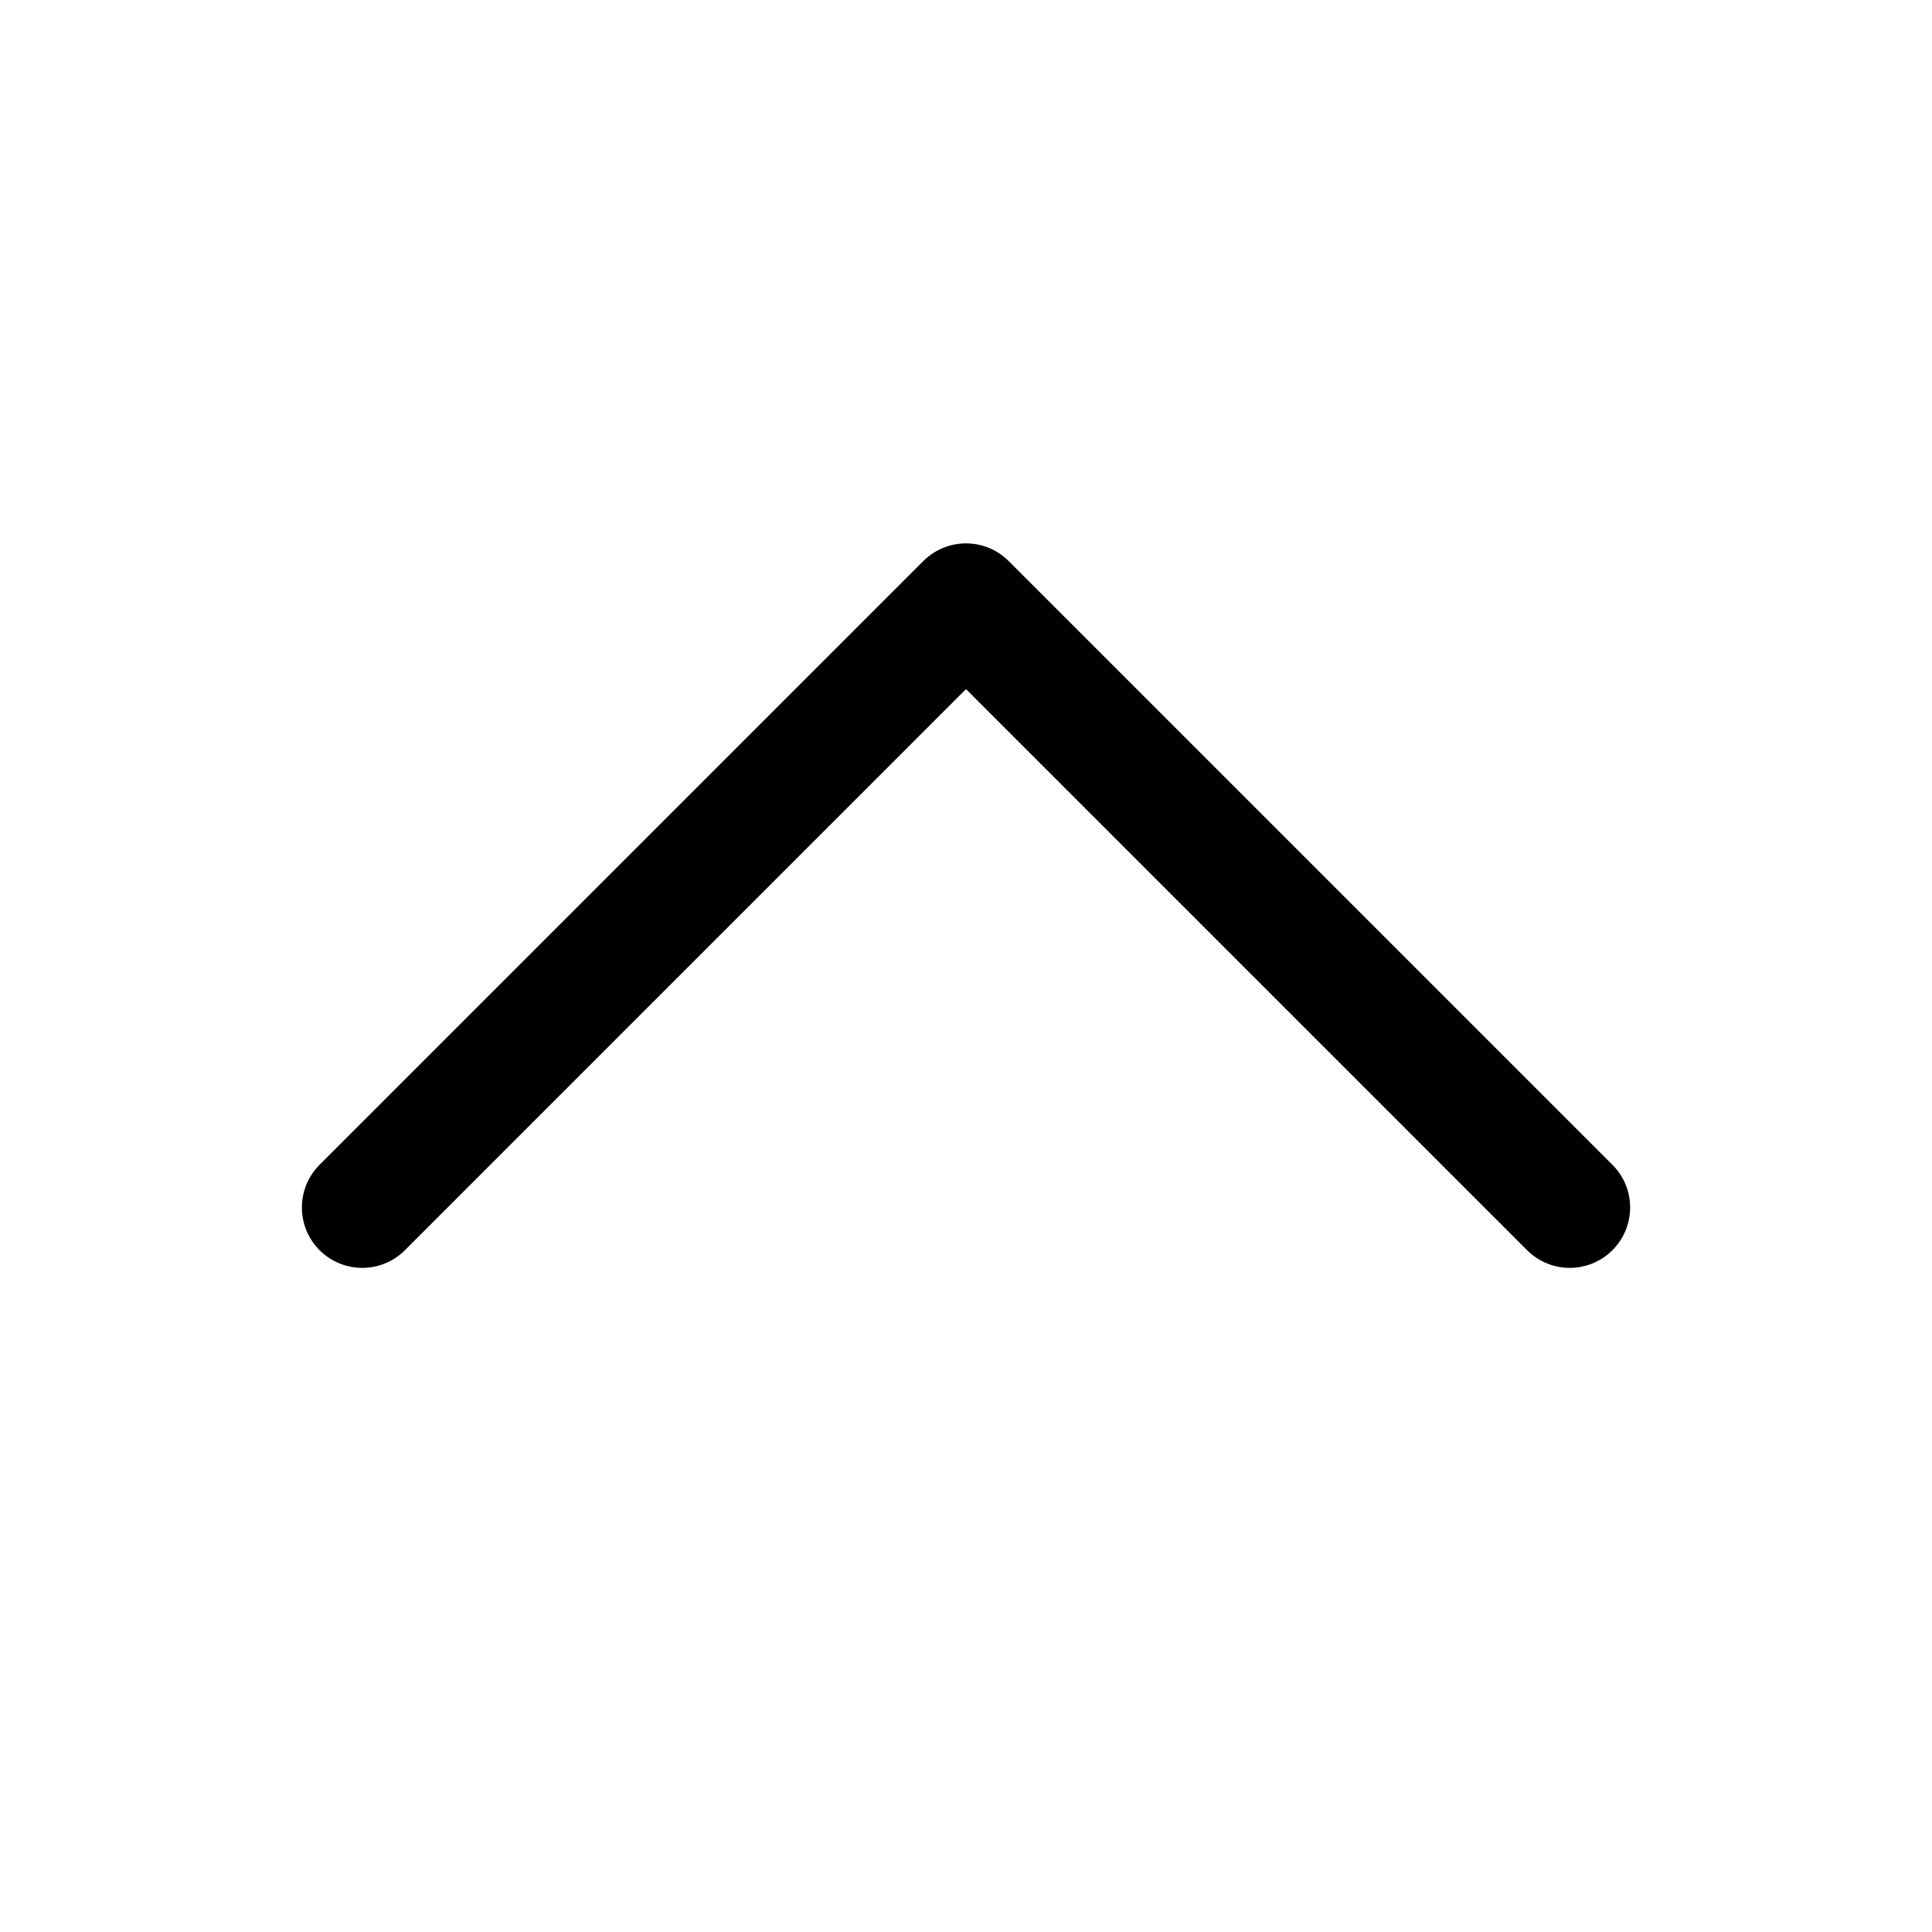
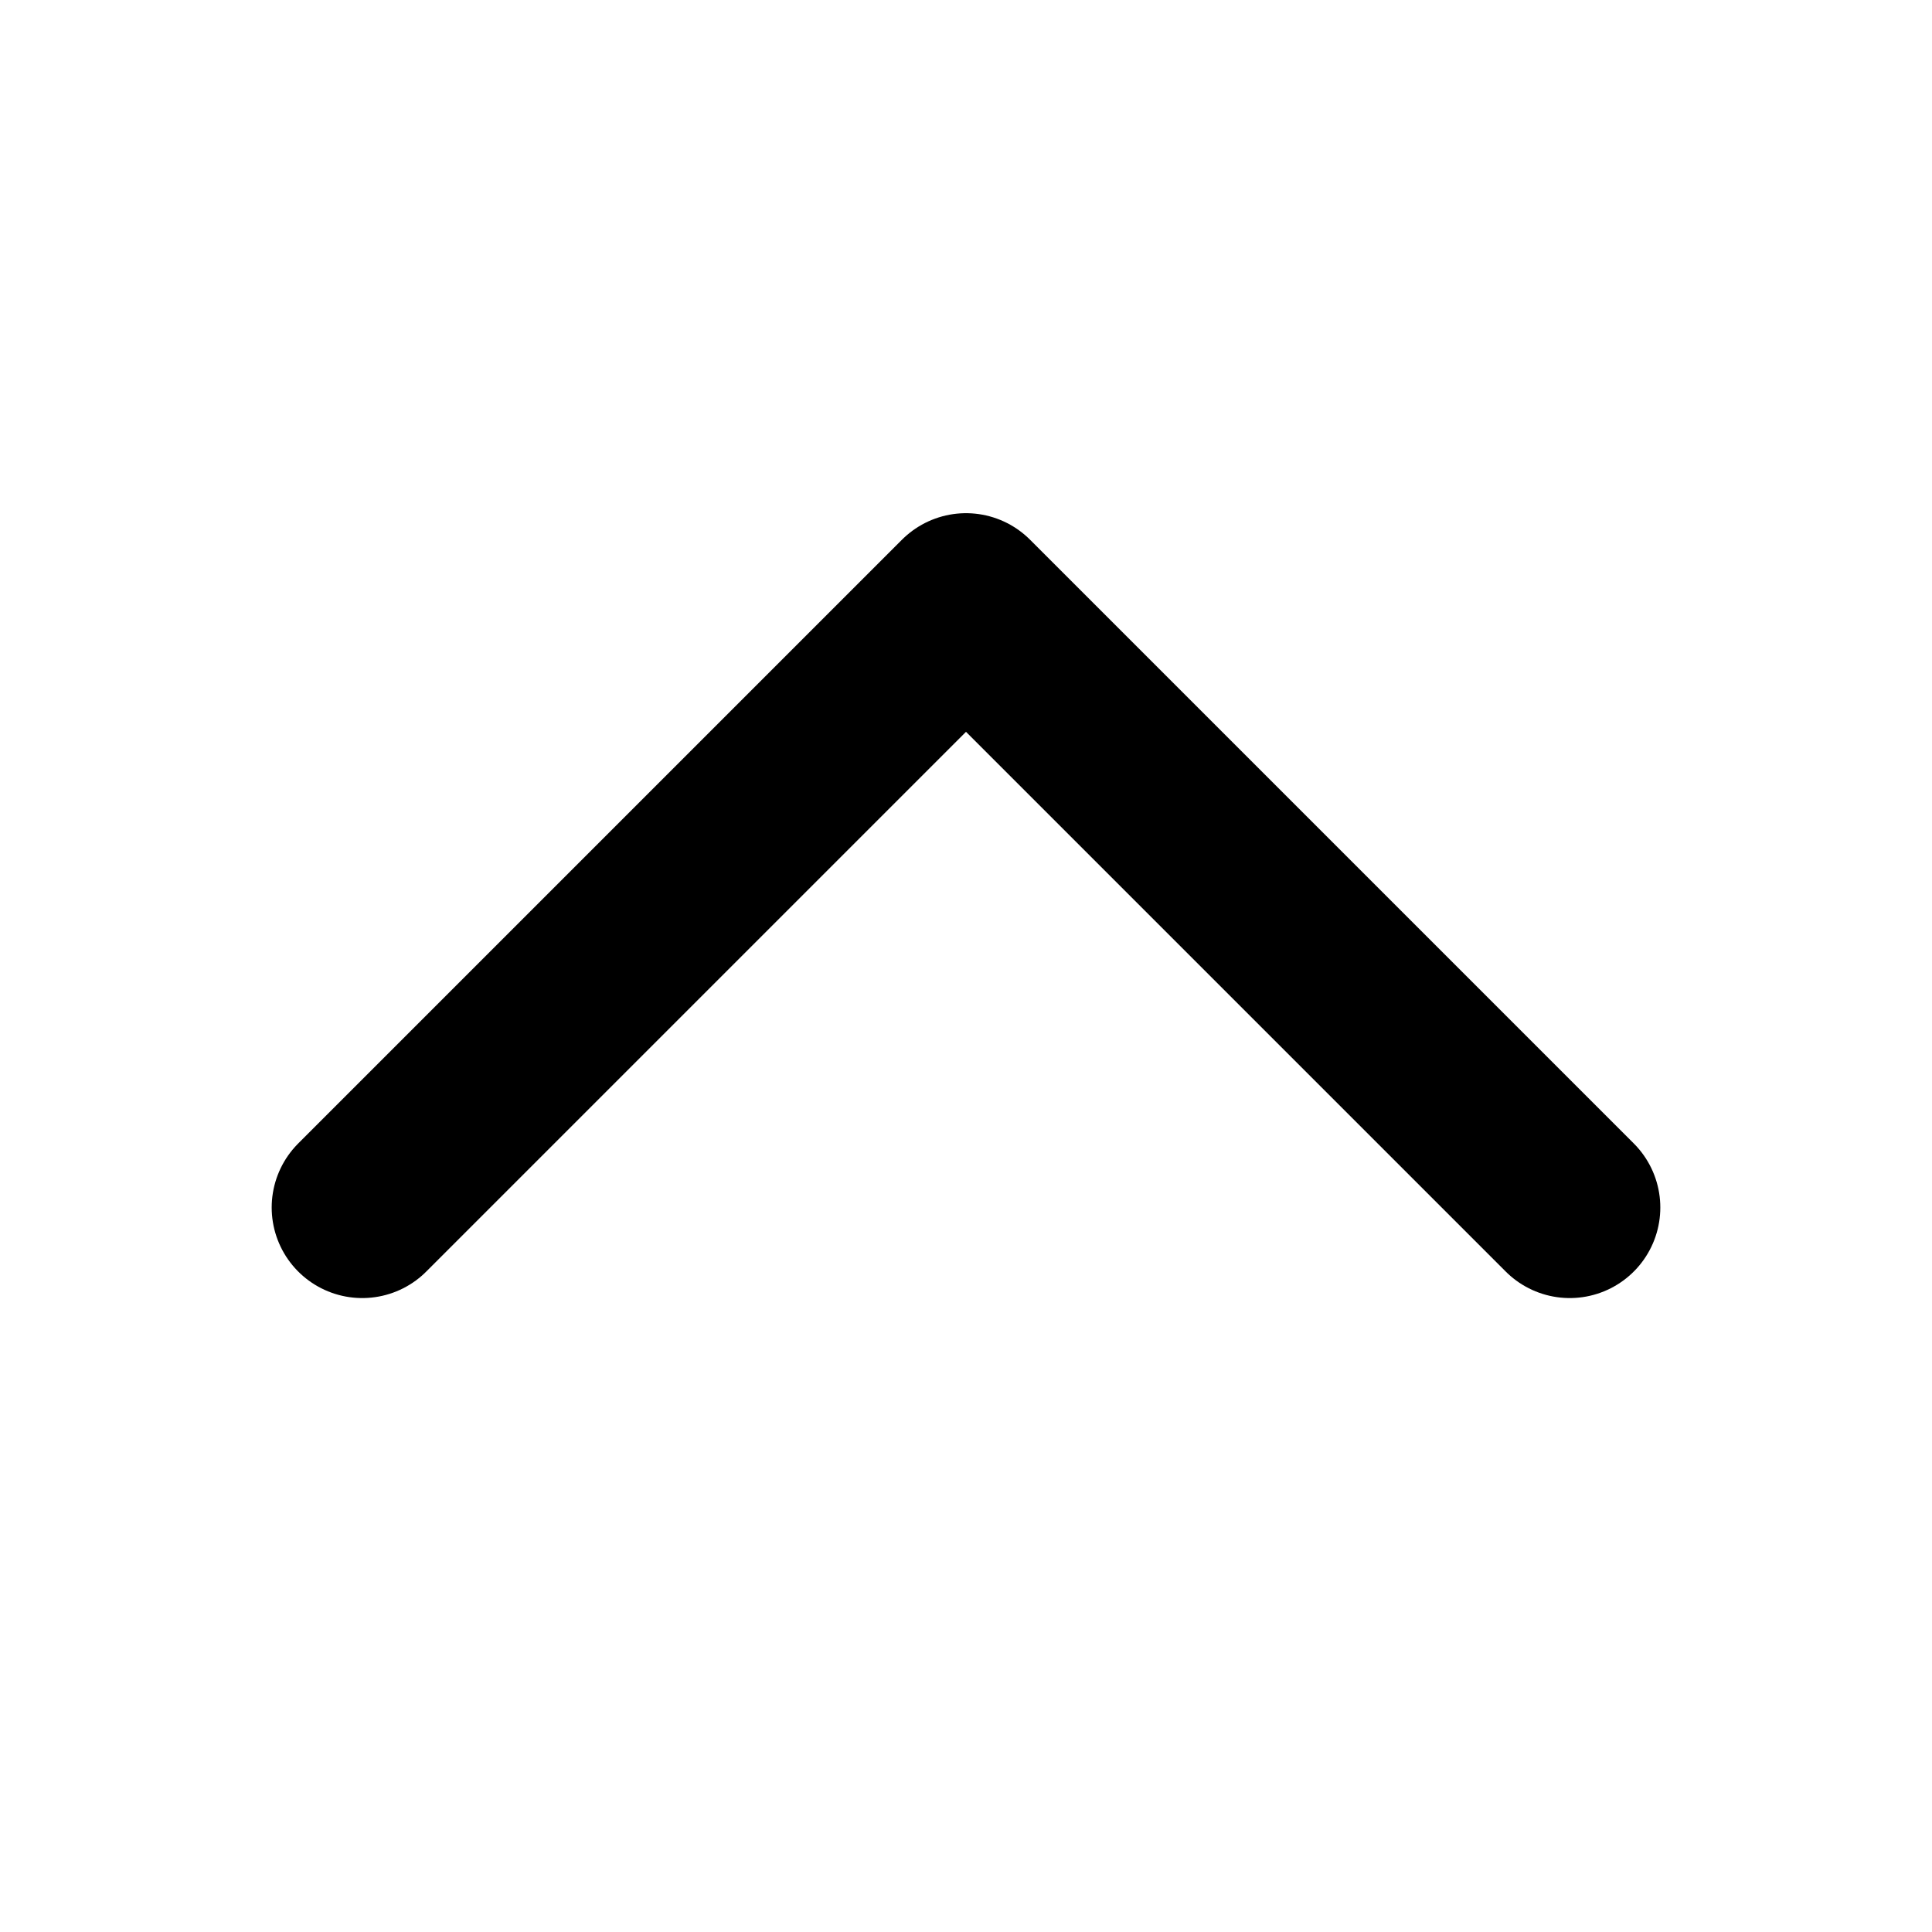
<svg xmlns="http://www.w3.org/2000/svg" viewBox="0 0 256 256">
  <rect width="256" height="256" fill="none" />
-   <polyline points="48 160 128 80 208 160" fill="none" stroke="currentColor" stroke-linecap="round" stroke-linejoin="round" stroke-width="16" />
+   <polyline points="48 160 128 80 208 160" fill="none" stroke="currentColor" stroke-linecap="round" stroke-linejoin="round" stroke-width="24" />
</svg>
